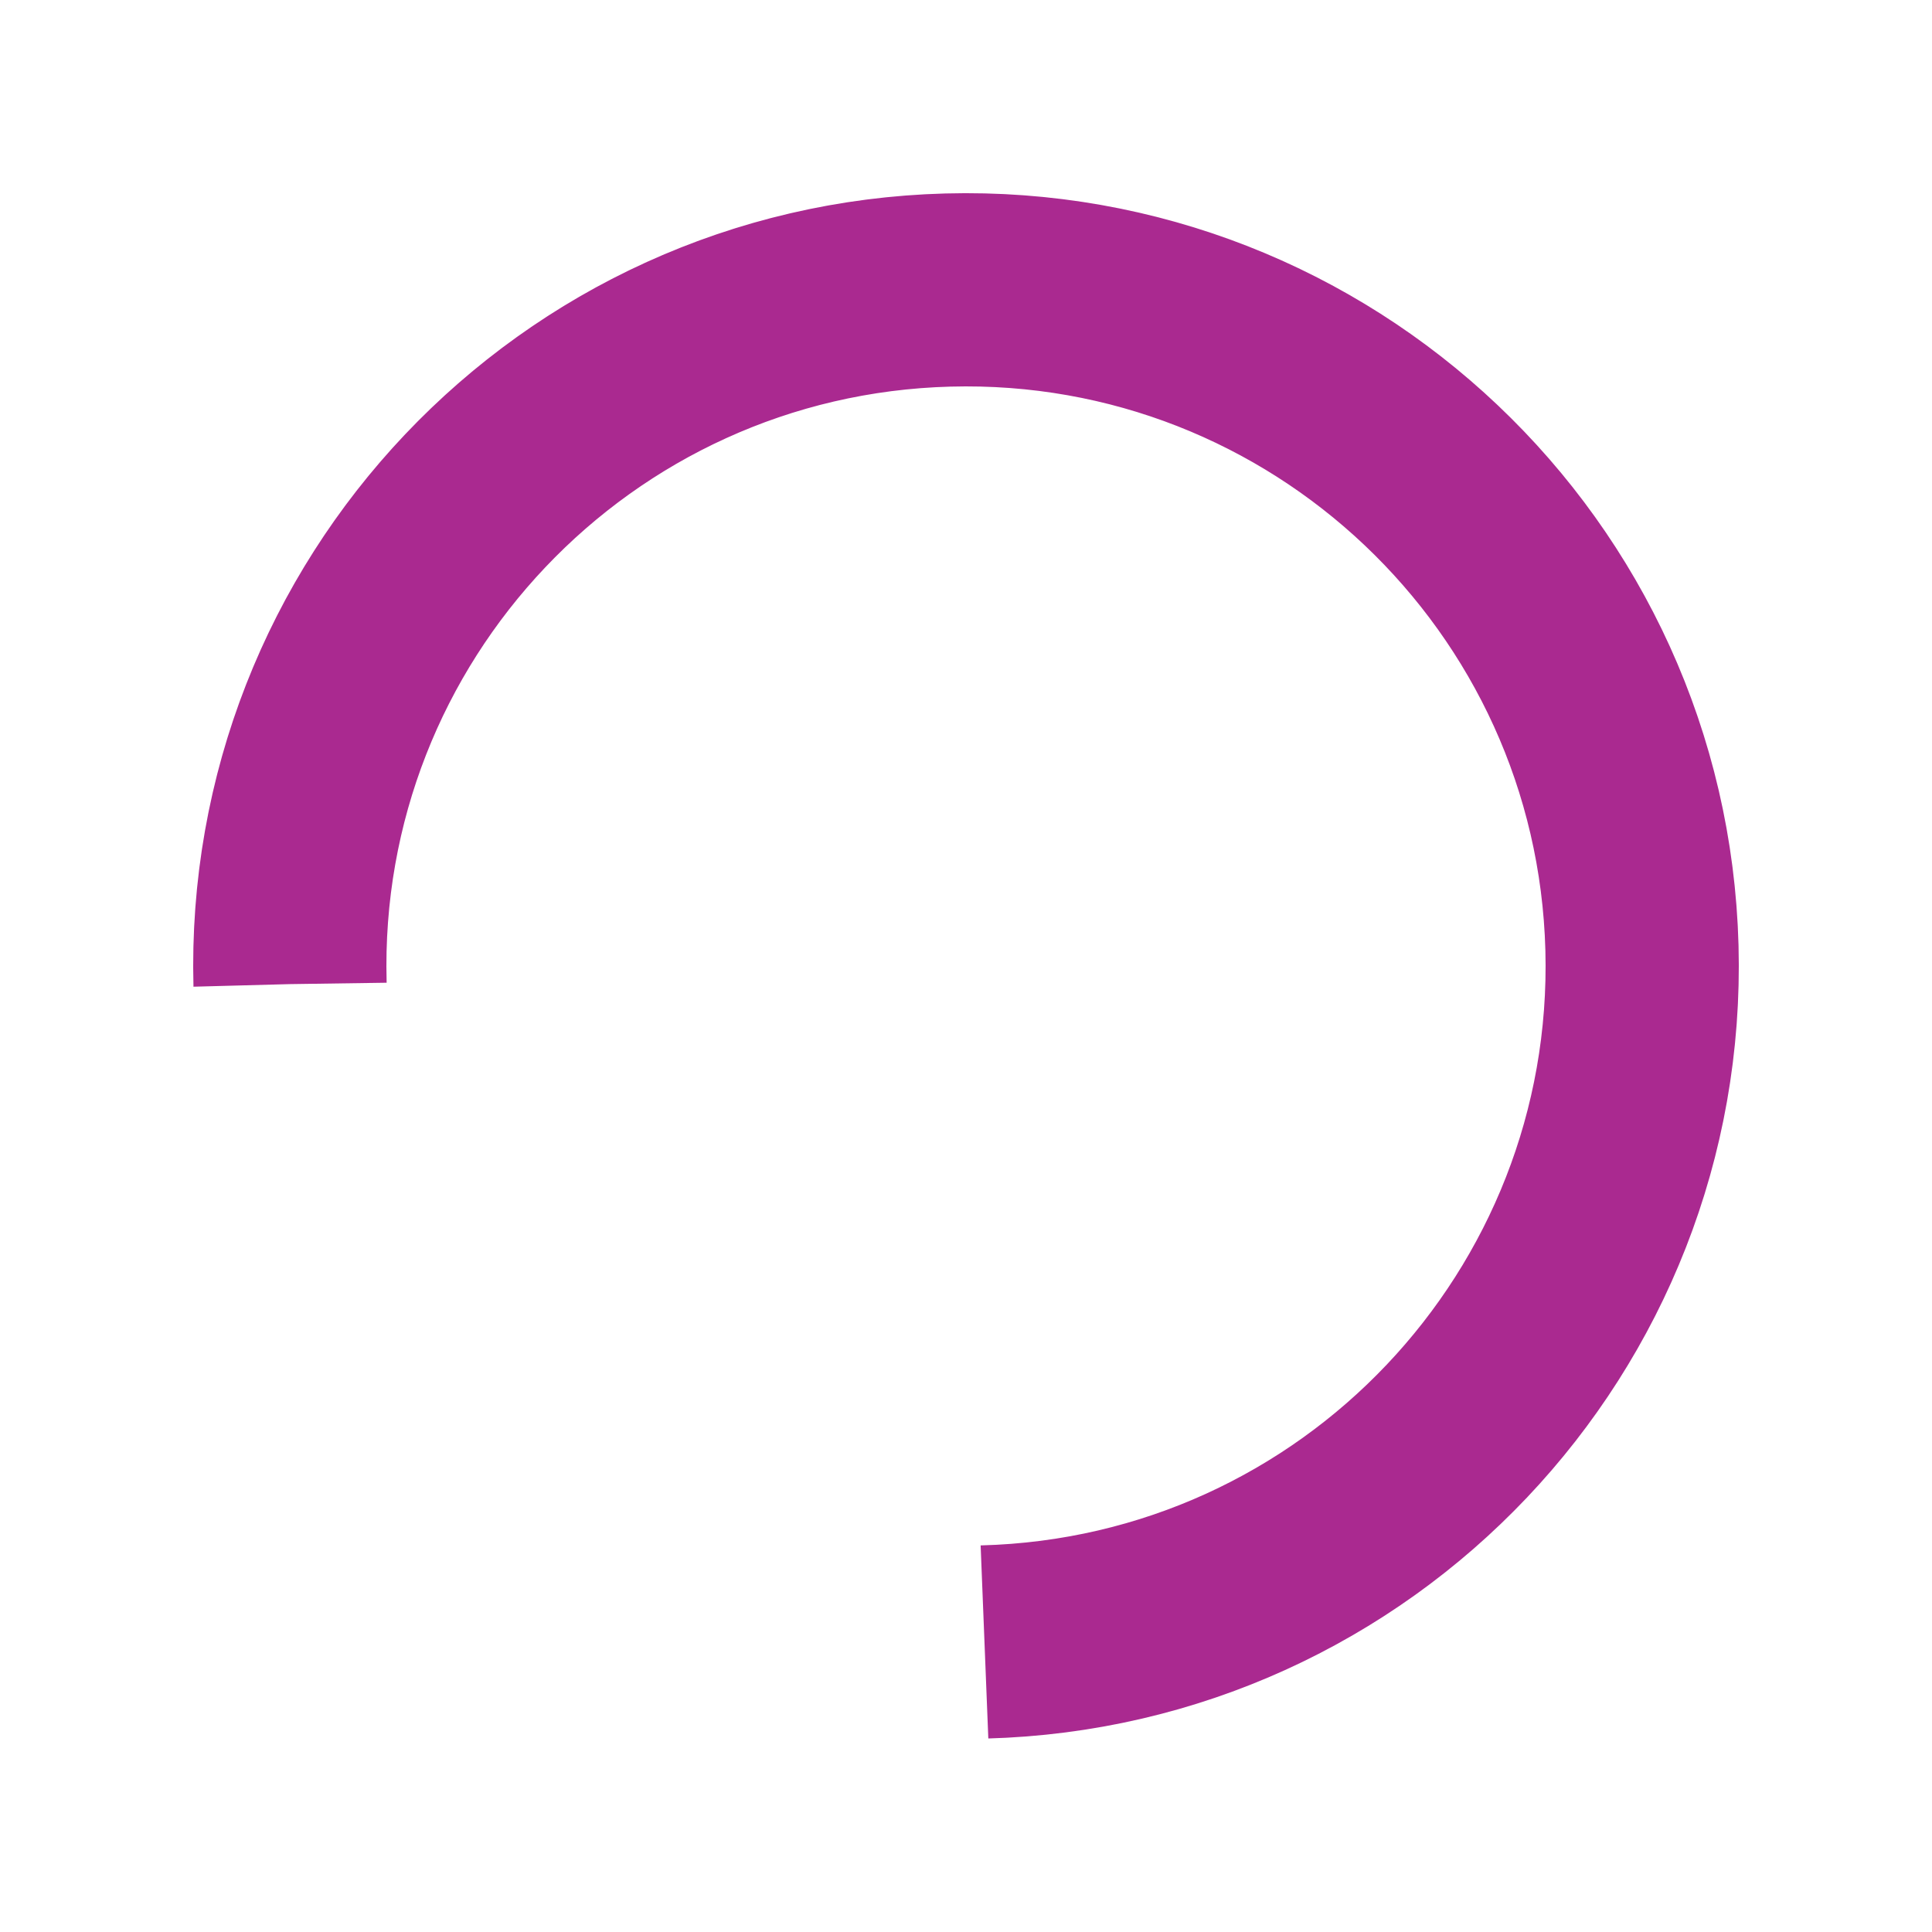
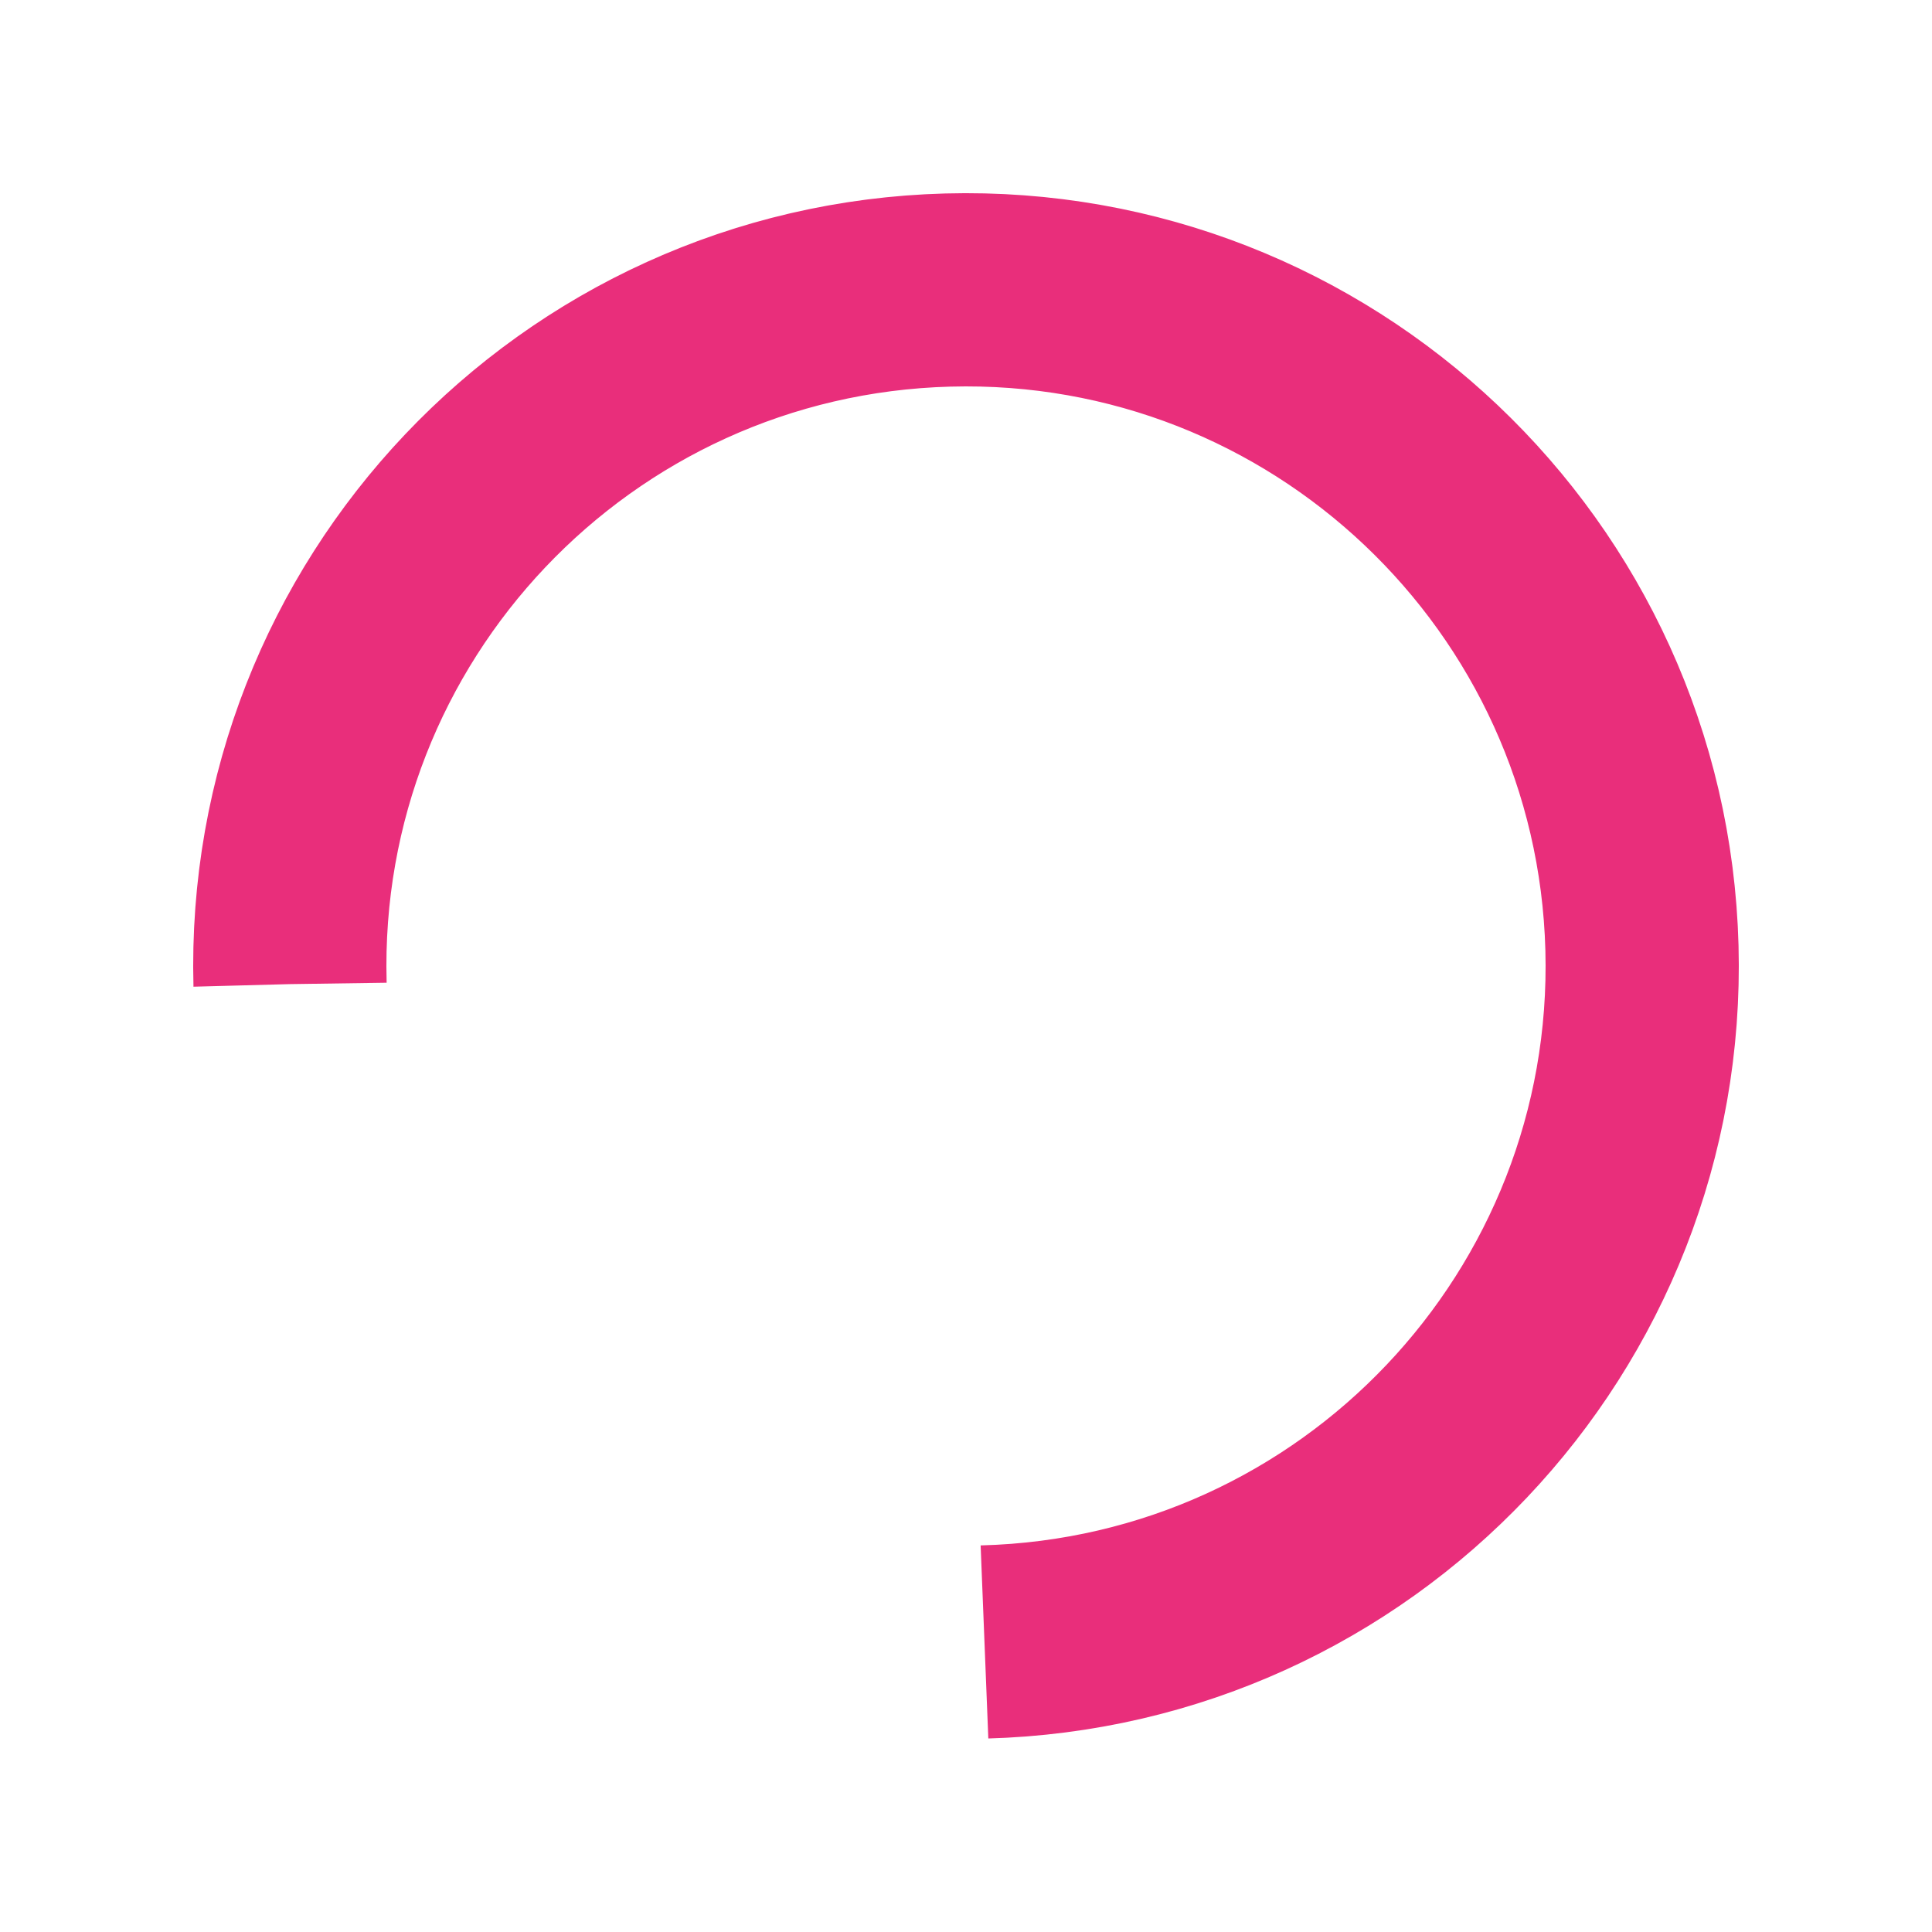
<svg xmlns="http://www.w3.org/2000/svg" style="margin: auto; background: none; display: block; shape-rendering: auto;" width="200px" height="200px" viewBox="0 0 100 100" preserveAspectRatio="xMidYMid">
-   <circle cx="50" cy="50" fill="none" stroke="#aa2990" stroke-width="10" r="35" stroke-dasharray="164.934 56.978" transform="rotate(178.465 50 50)">
+   <circle cx="50" cy="50" fill="none" stroke="#e92e7b" stroke-width="10" r="35" stroke-dasharray="164.934 56.978" transform="rotate(178.465 50 50)">
    <animateTransform attributeName="transform" type="rotate" repeatCount="indefinite" dur="1s" values="0 50 50;360 50 50" keyTimes="0;1" />
  </circle>
</svg>
